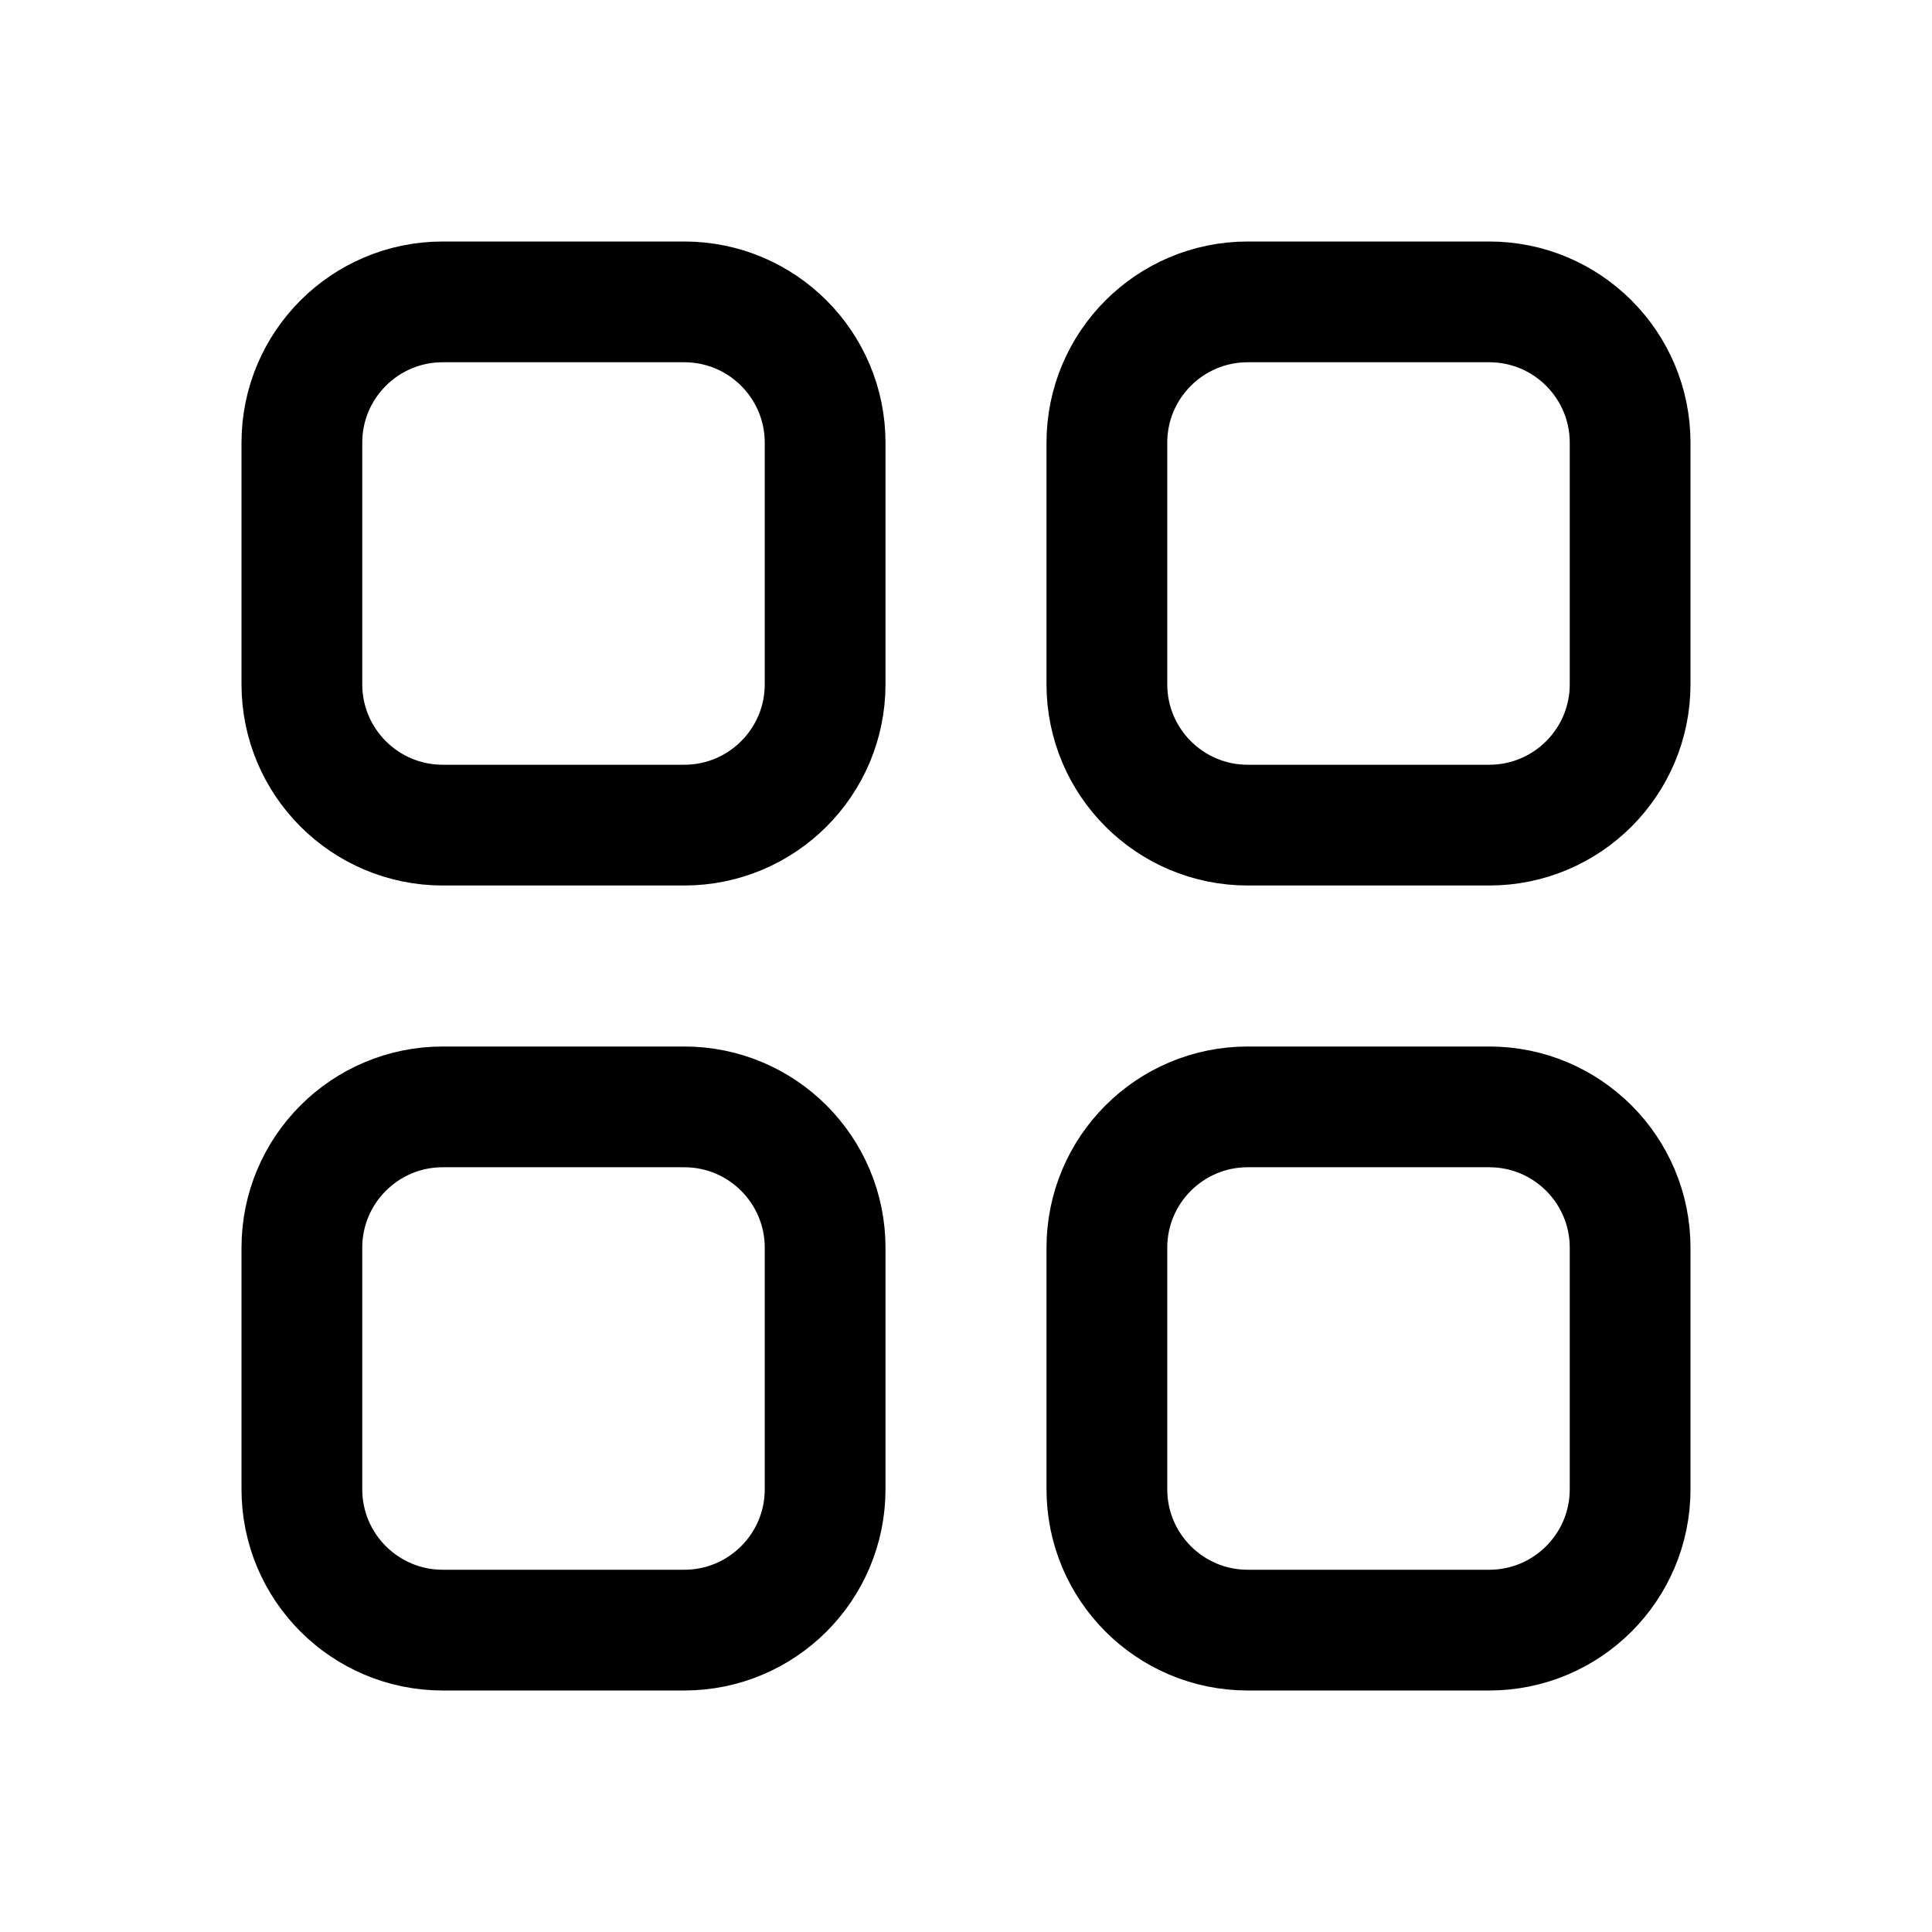
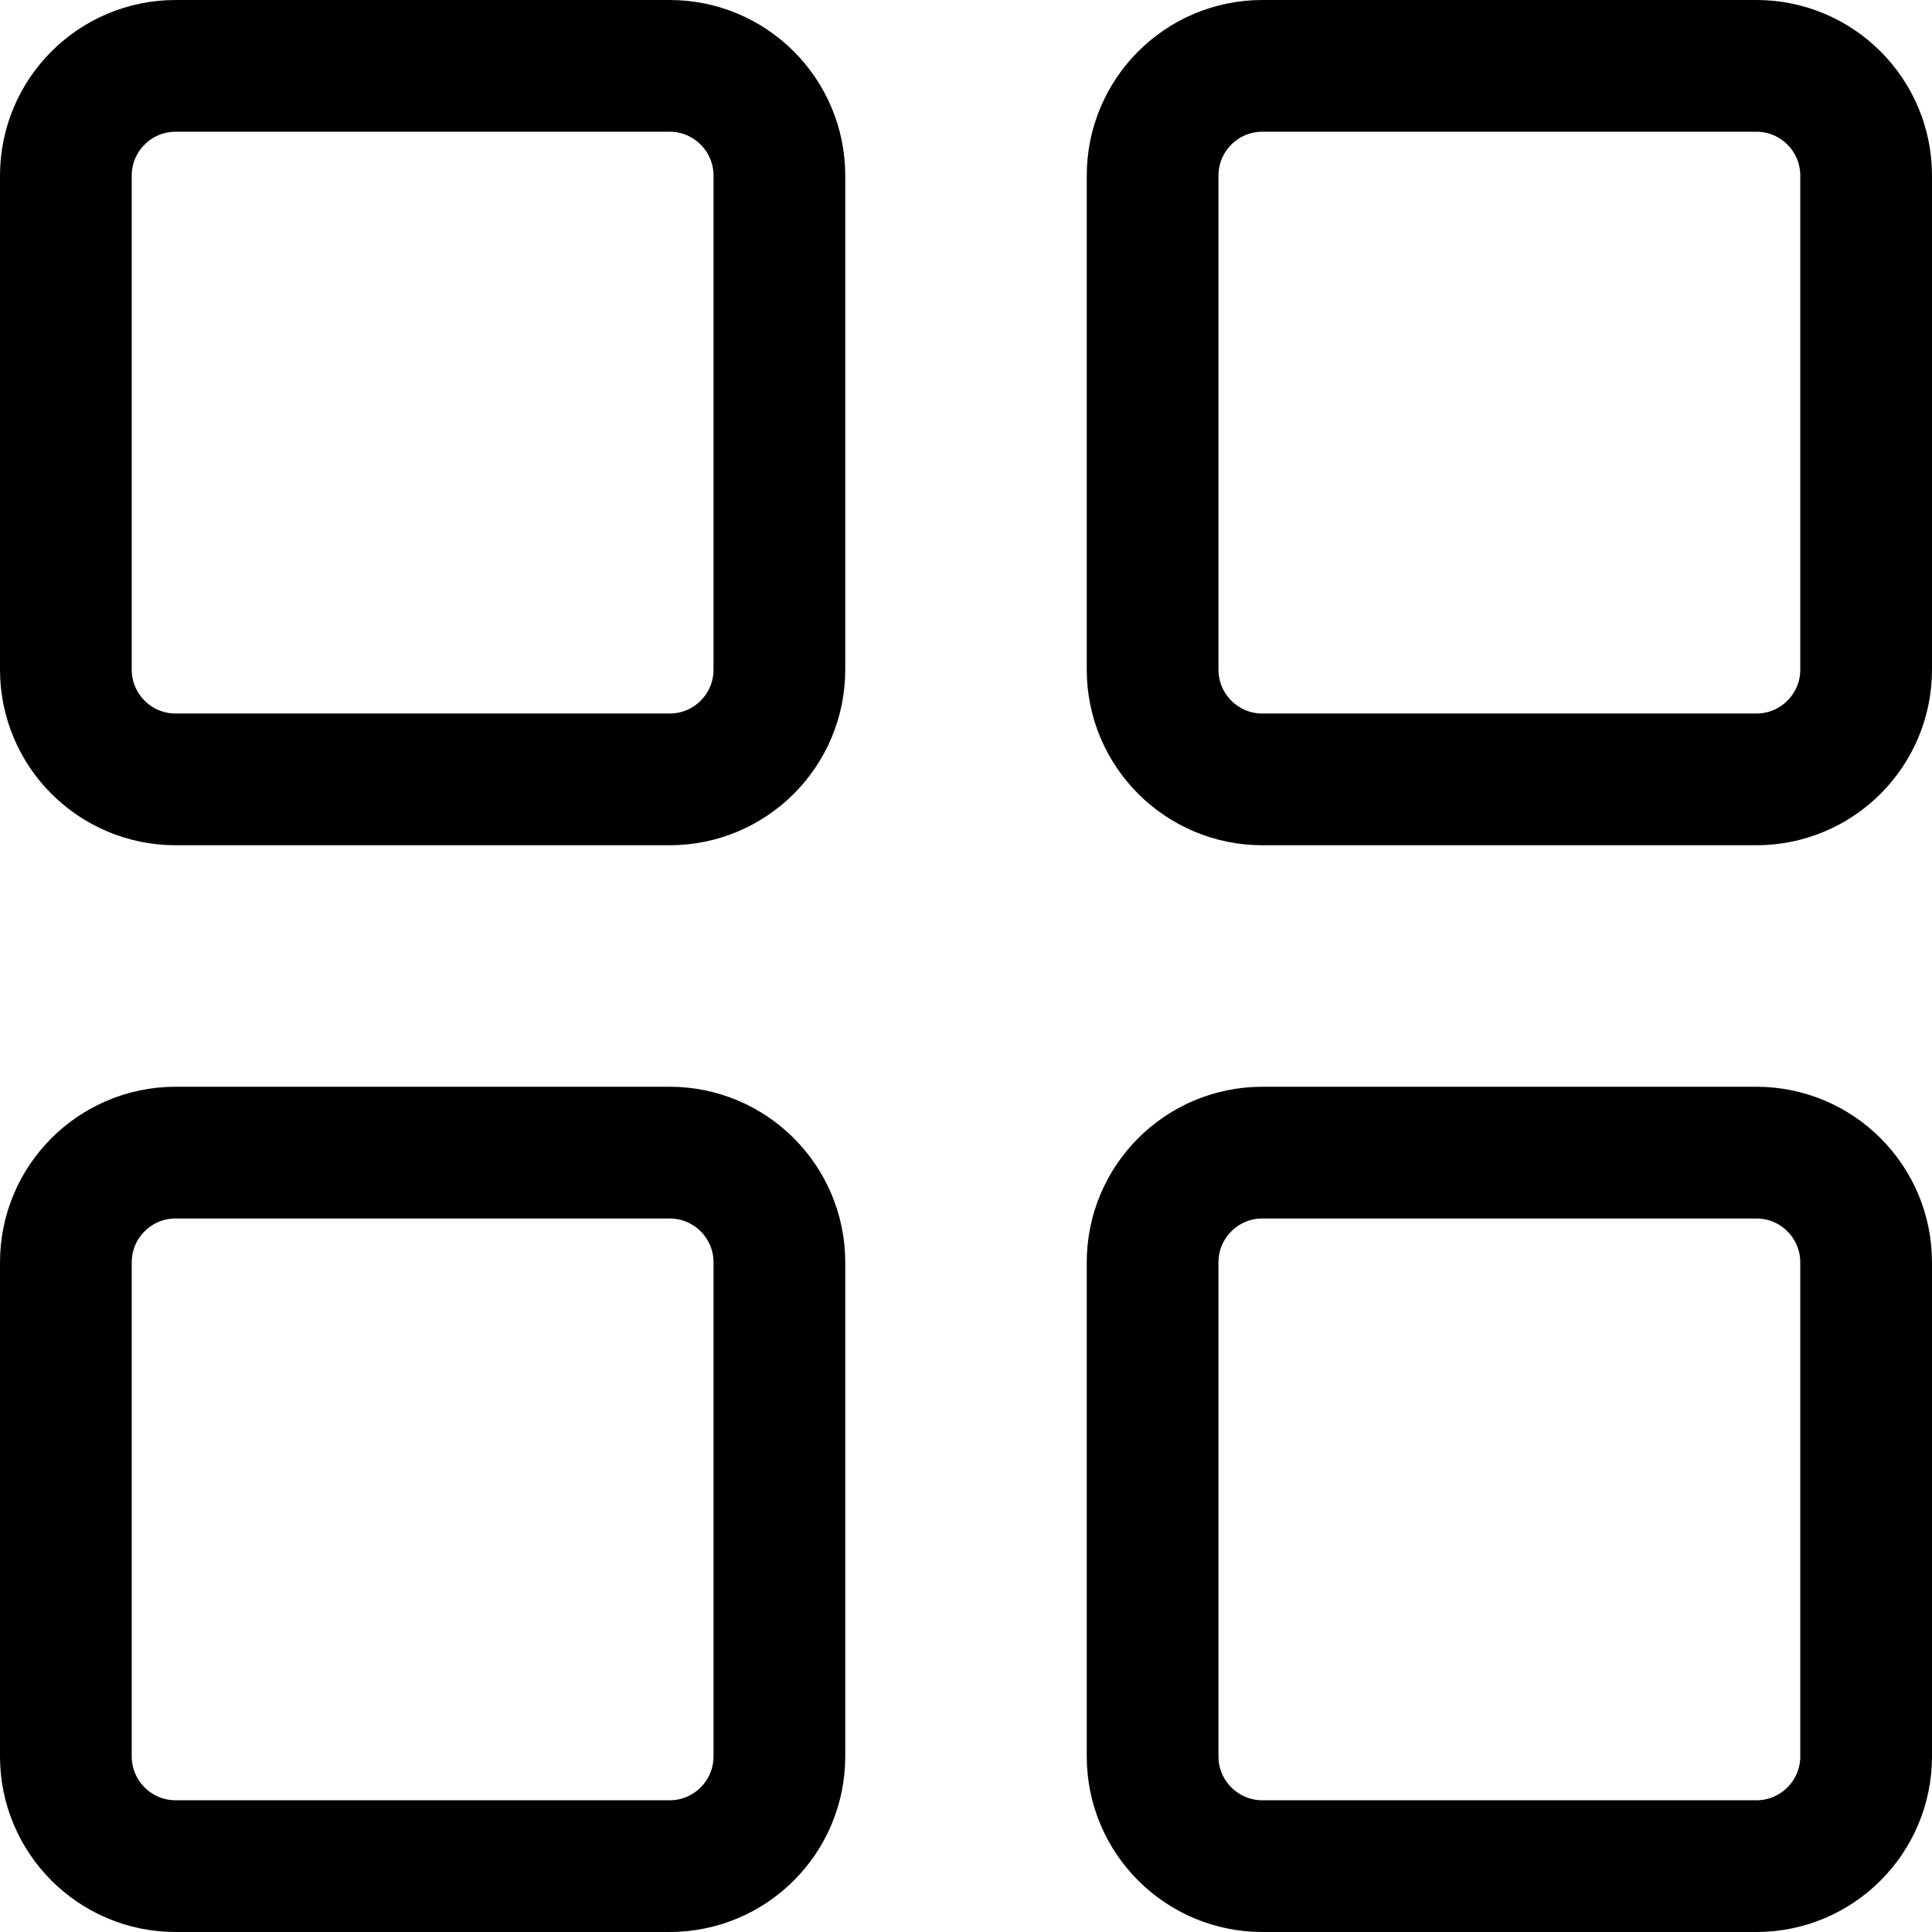
- <svg xmlns="http://www.w3.org/2000/svg" width="24" height="24" viewBox="0 0 24 24" fill="none">
-   <rect x="3.75" y="3.75" width="6.5" height="6.5" rx="1.75" stroke="black" stroke-width="1.5" />
-   <rect x="13.75" y="3.75" width="6.5" height="6.5" rx="1.75" stroke="black" stroke-width="1.5" />
-   <rect x="3.75" y="13.75" width="6.5" height="6.5" rx="1.75" stroke="black" stroke-width="1.5" />
-   <rect x="13.75" y="13.75" width="6.5" height="6.5" rx="1.75" stroke="black" stroke-width="1.5" />
+ <svg xmlns="http://www.w3.org/2000/svg" width="22" height="22" viewBox="0 0 22 22" fill="none">
+   <rect x="0.75" y="0.75" width="8.125" height="8.125" rx="1.25" stroke="black" stroke-width="1.5" />
+   <rect x="0.75" y="13.125" width="8.125" height="8.125" rx="1.25" stroke="black" stroke-width="1.5" />
+   <rect x="13.125" y="0.75" width="8.125" height="8.125" rx="1.25" stroke="black" stroke-width="1.5" />
+   <rect x="13.125" y="13.125" width="8.125" height="8.125" rx="1.25" stroke="black" stroke-width="1.5" />
</svg>
